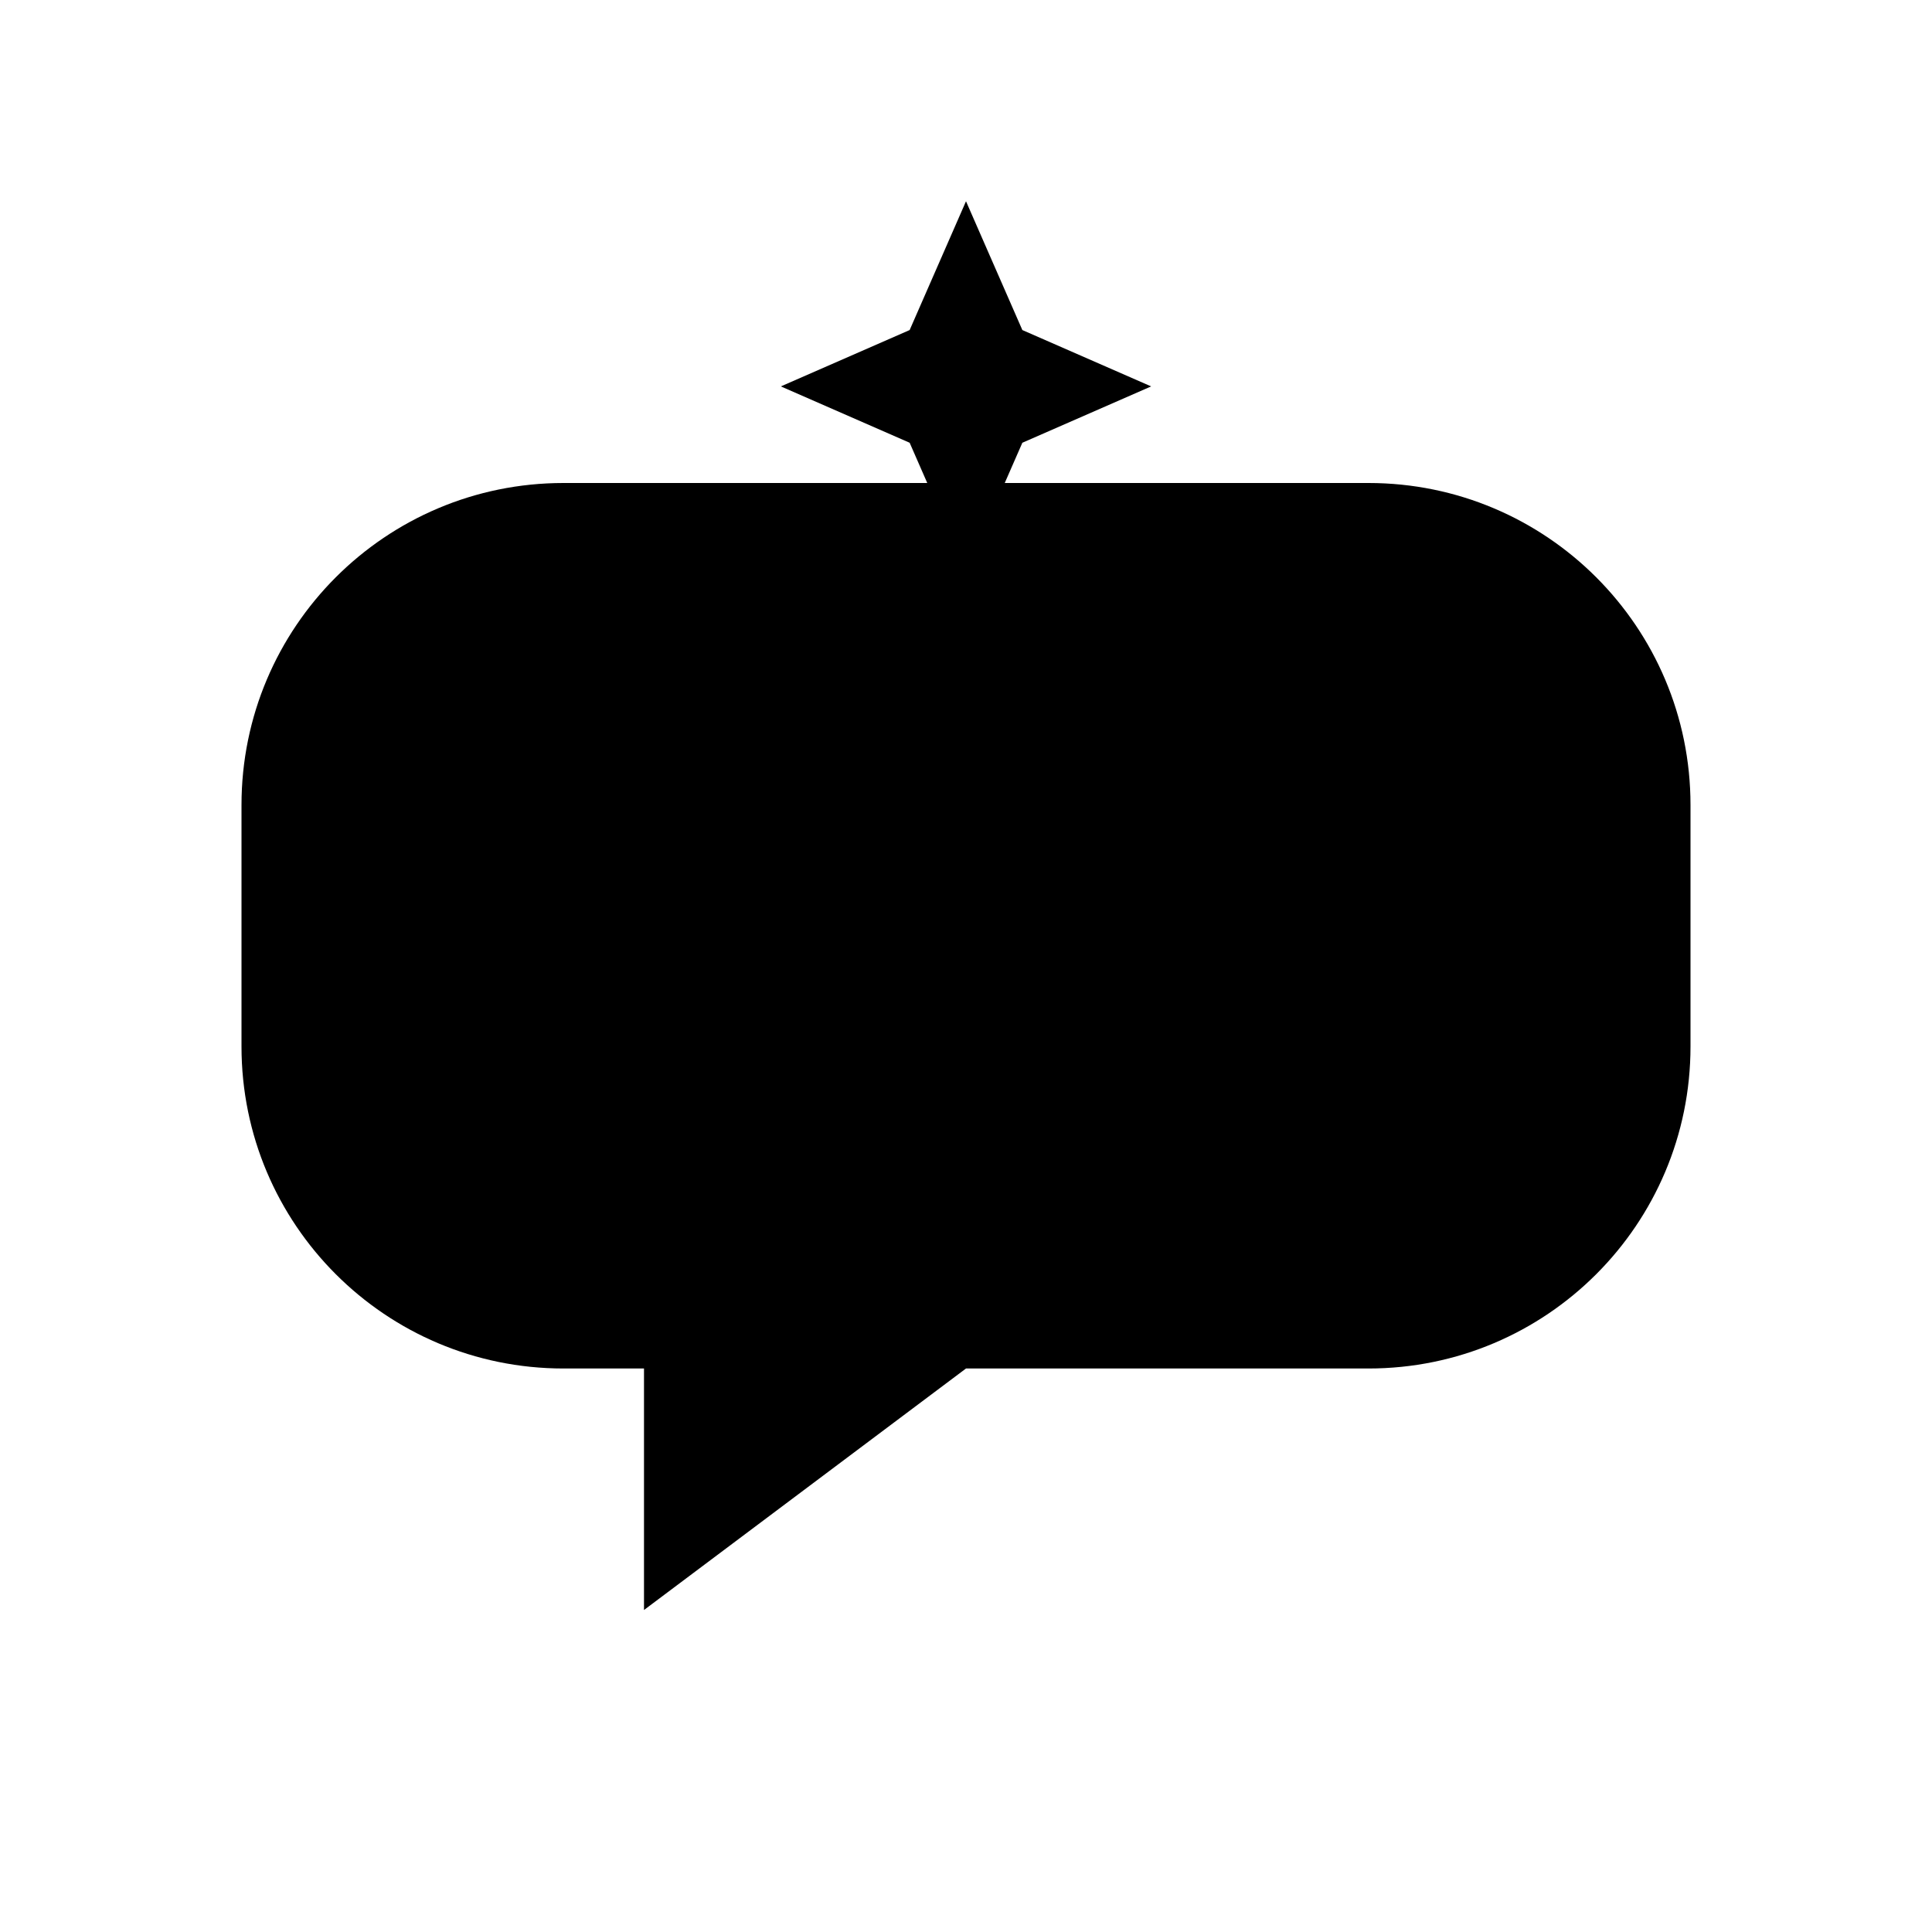
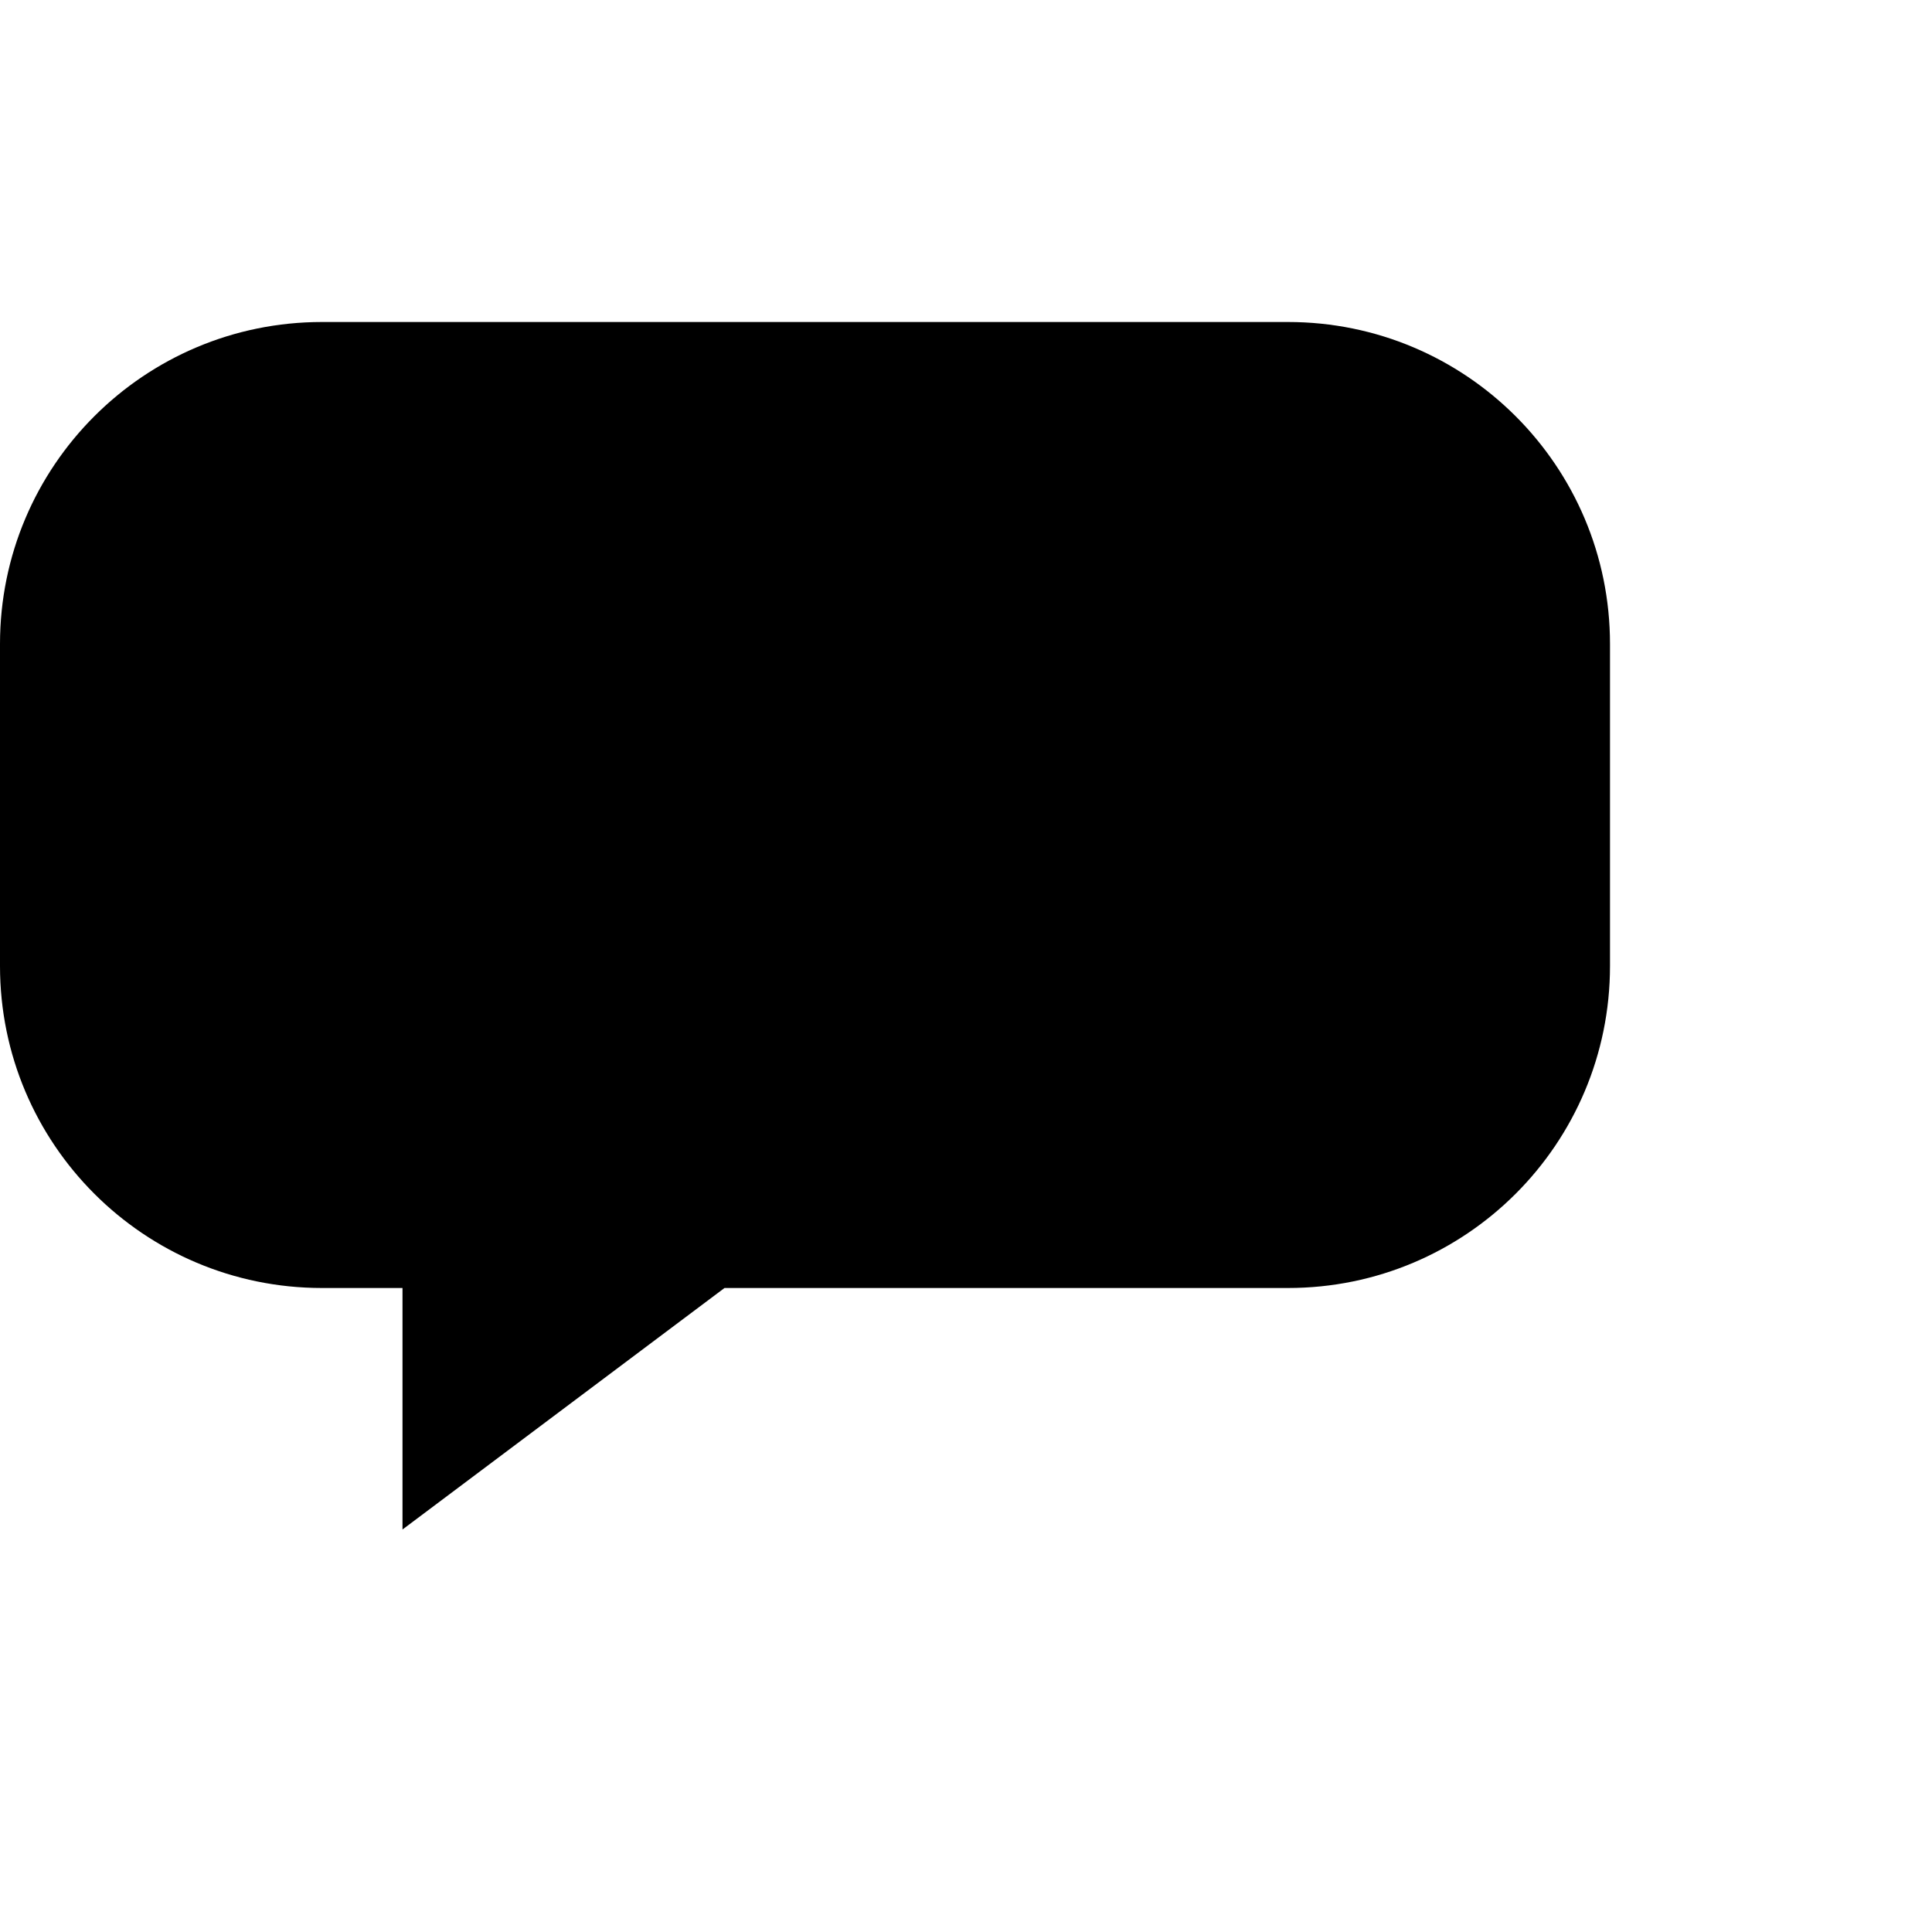
<svg xmlns="http://www.w3.org/2000/svg" width="24" height="24" viewBox="0 0 24 24" fill="none">
  <g fill="currentColor">
-     <path d="M4 4h10c2.21 0 4 1.79 4 4v3c0 2.21-1.79 4-4 4H9l-4 3v-3H4c-2.21 0-4-1.79-4-4V8c0-2.21 1.79-4 4-4z" transform="translate(3 2)" />
-     <path d="M12 2.5l.7 1.6 1.6.7-1.6.7-.7 1.6-.7-1.6-1.6-.7 1.6-.7.7-1.6z" />
+     <path d="M4 4h12c2.21 0 4 1.79 4 4v4c0 2.21-1.79 4-4 4H9l-4 3v-3H4c-2.21 0-4-1.79-4-4V8c0-2.21 1.79-4 4-4z" />
+     <path d="M15 6l.5 1.2 1.2.5-1.2.5-.5 1.2-.5-1.2-1.2-.5 1.2-.5.5-1.2z" />
+     <path d="M6 9l-1 1 1 1M10 9l1 1-1 1" stroke="currentColor" stroke-width="1.5" stroke-linecap="round" fill="none" />
  </g>
</svg>
